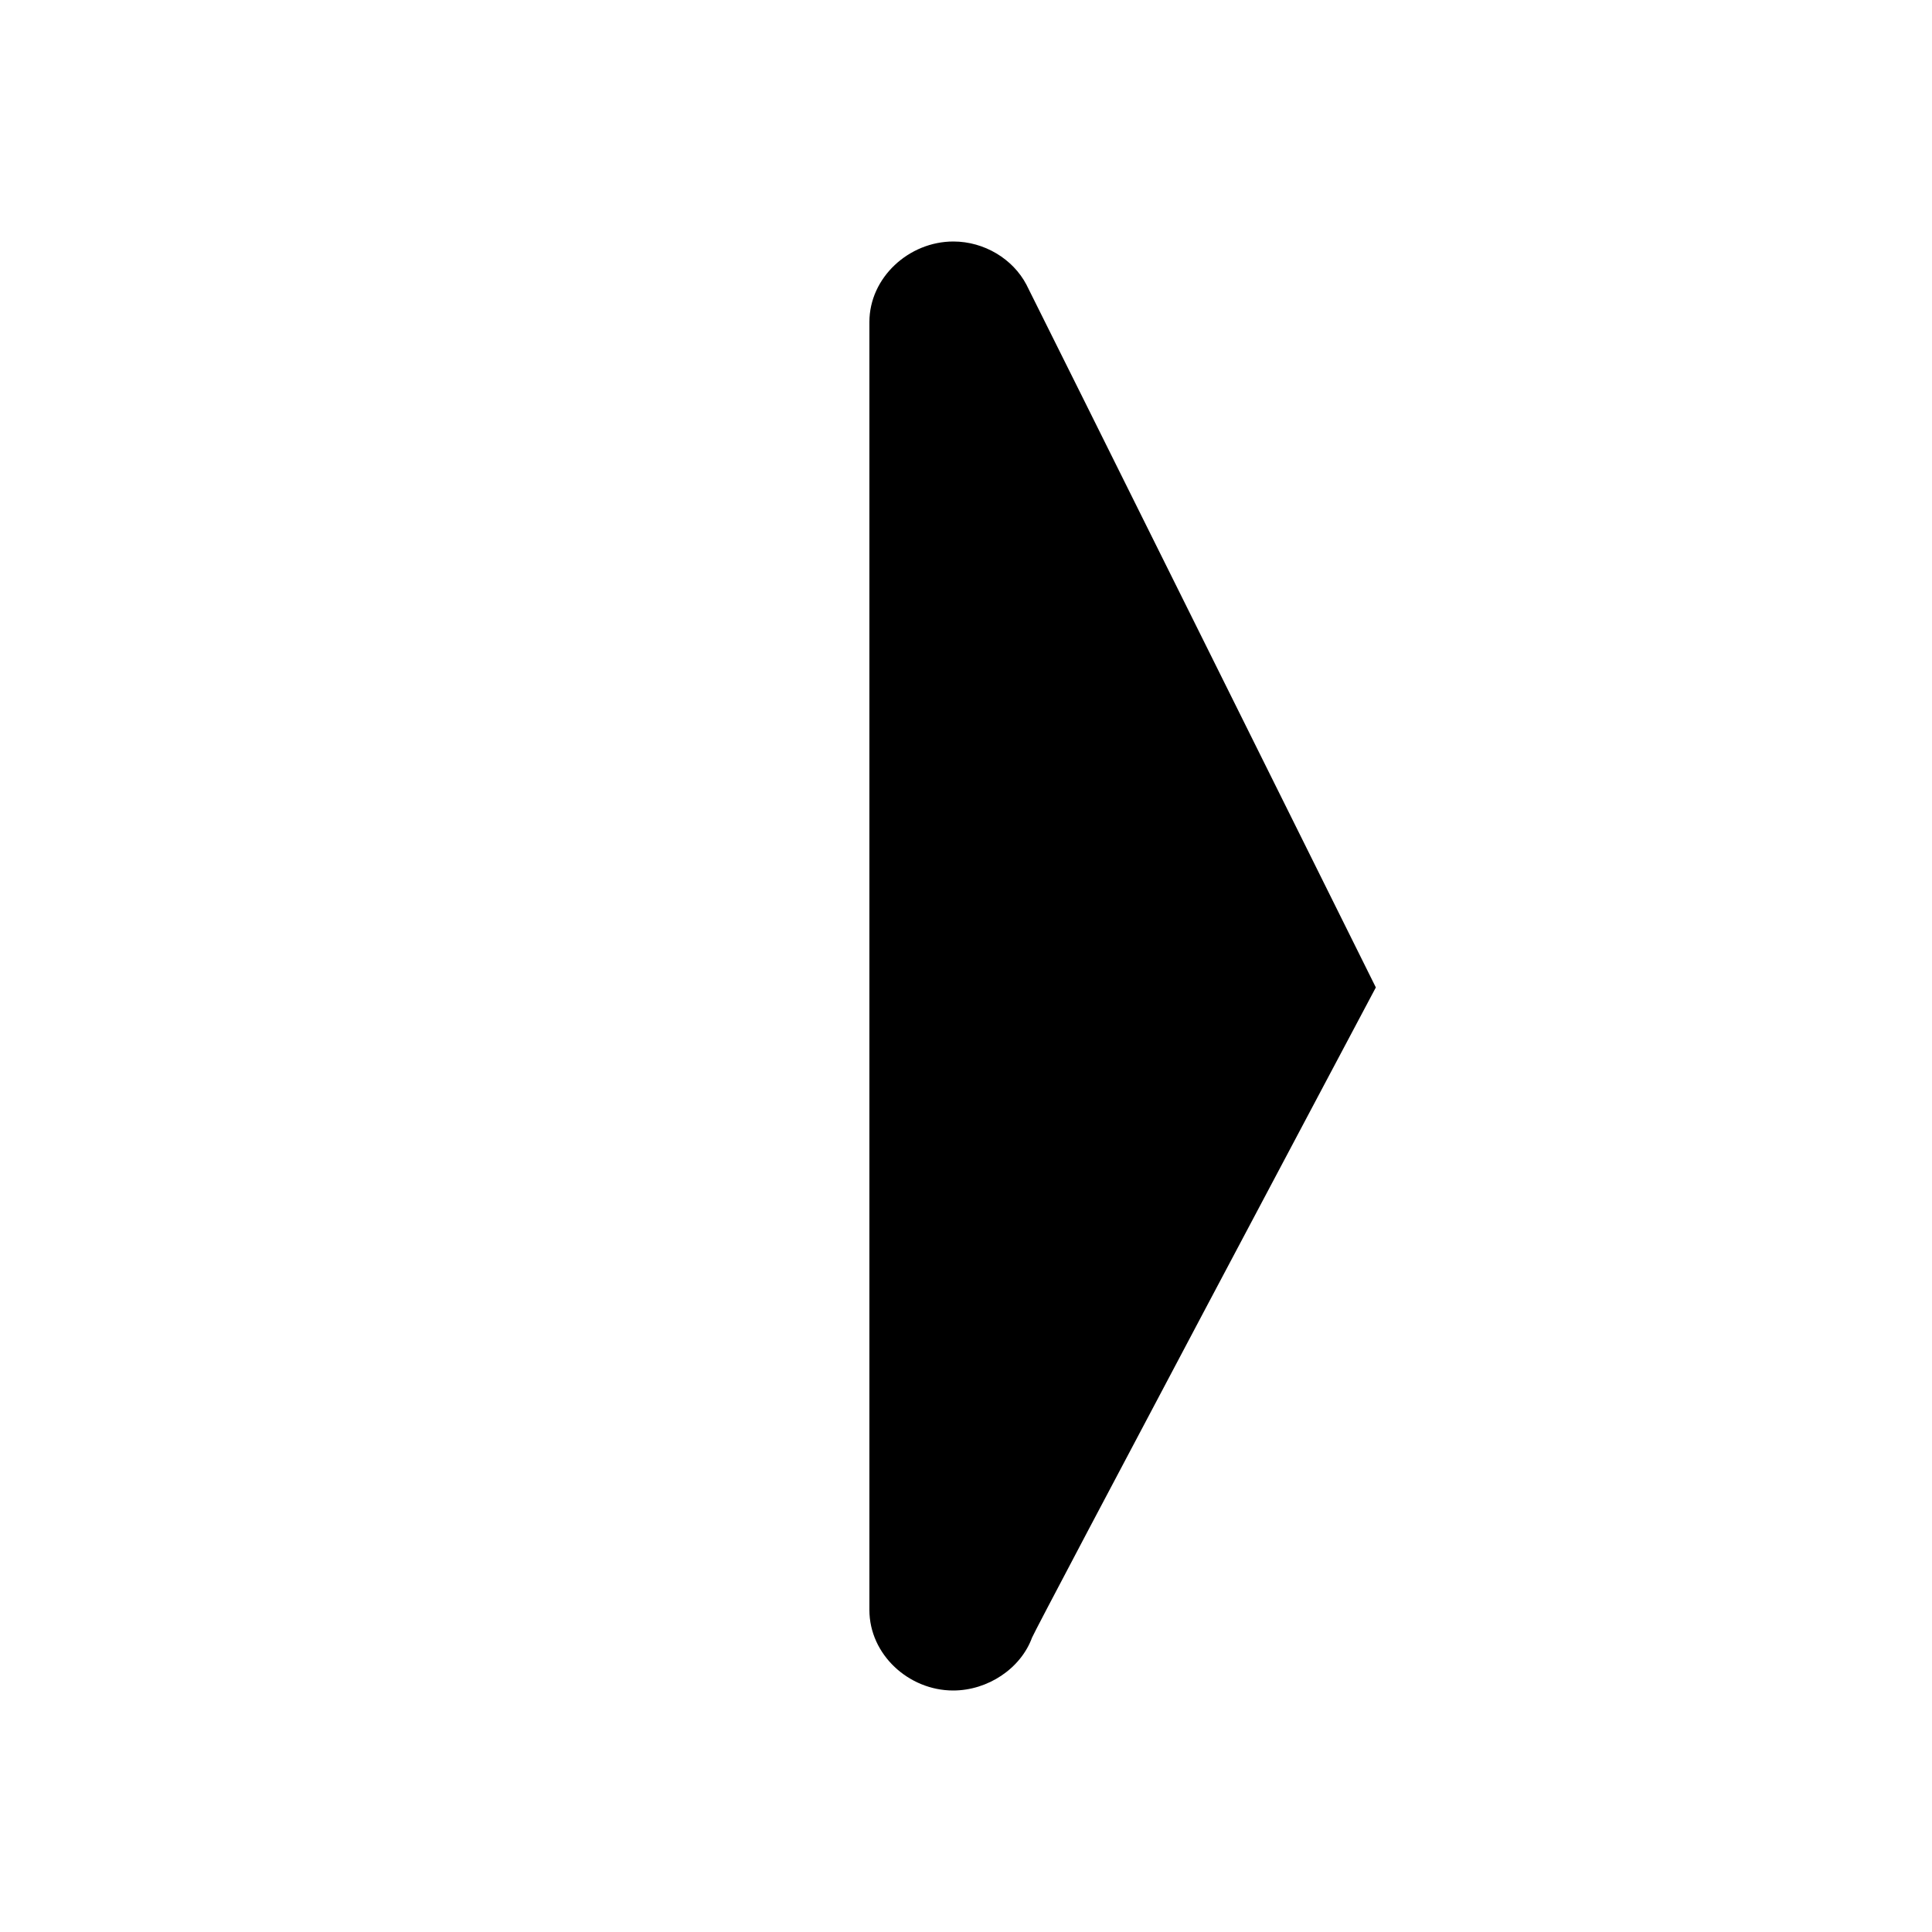
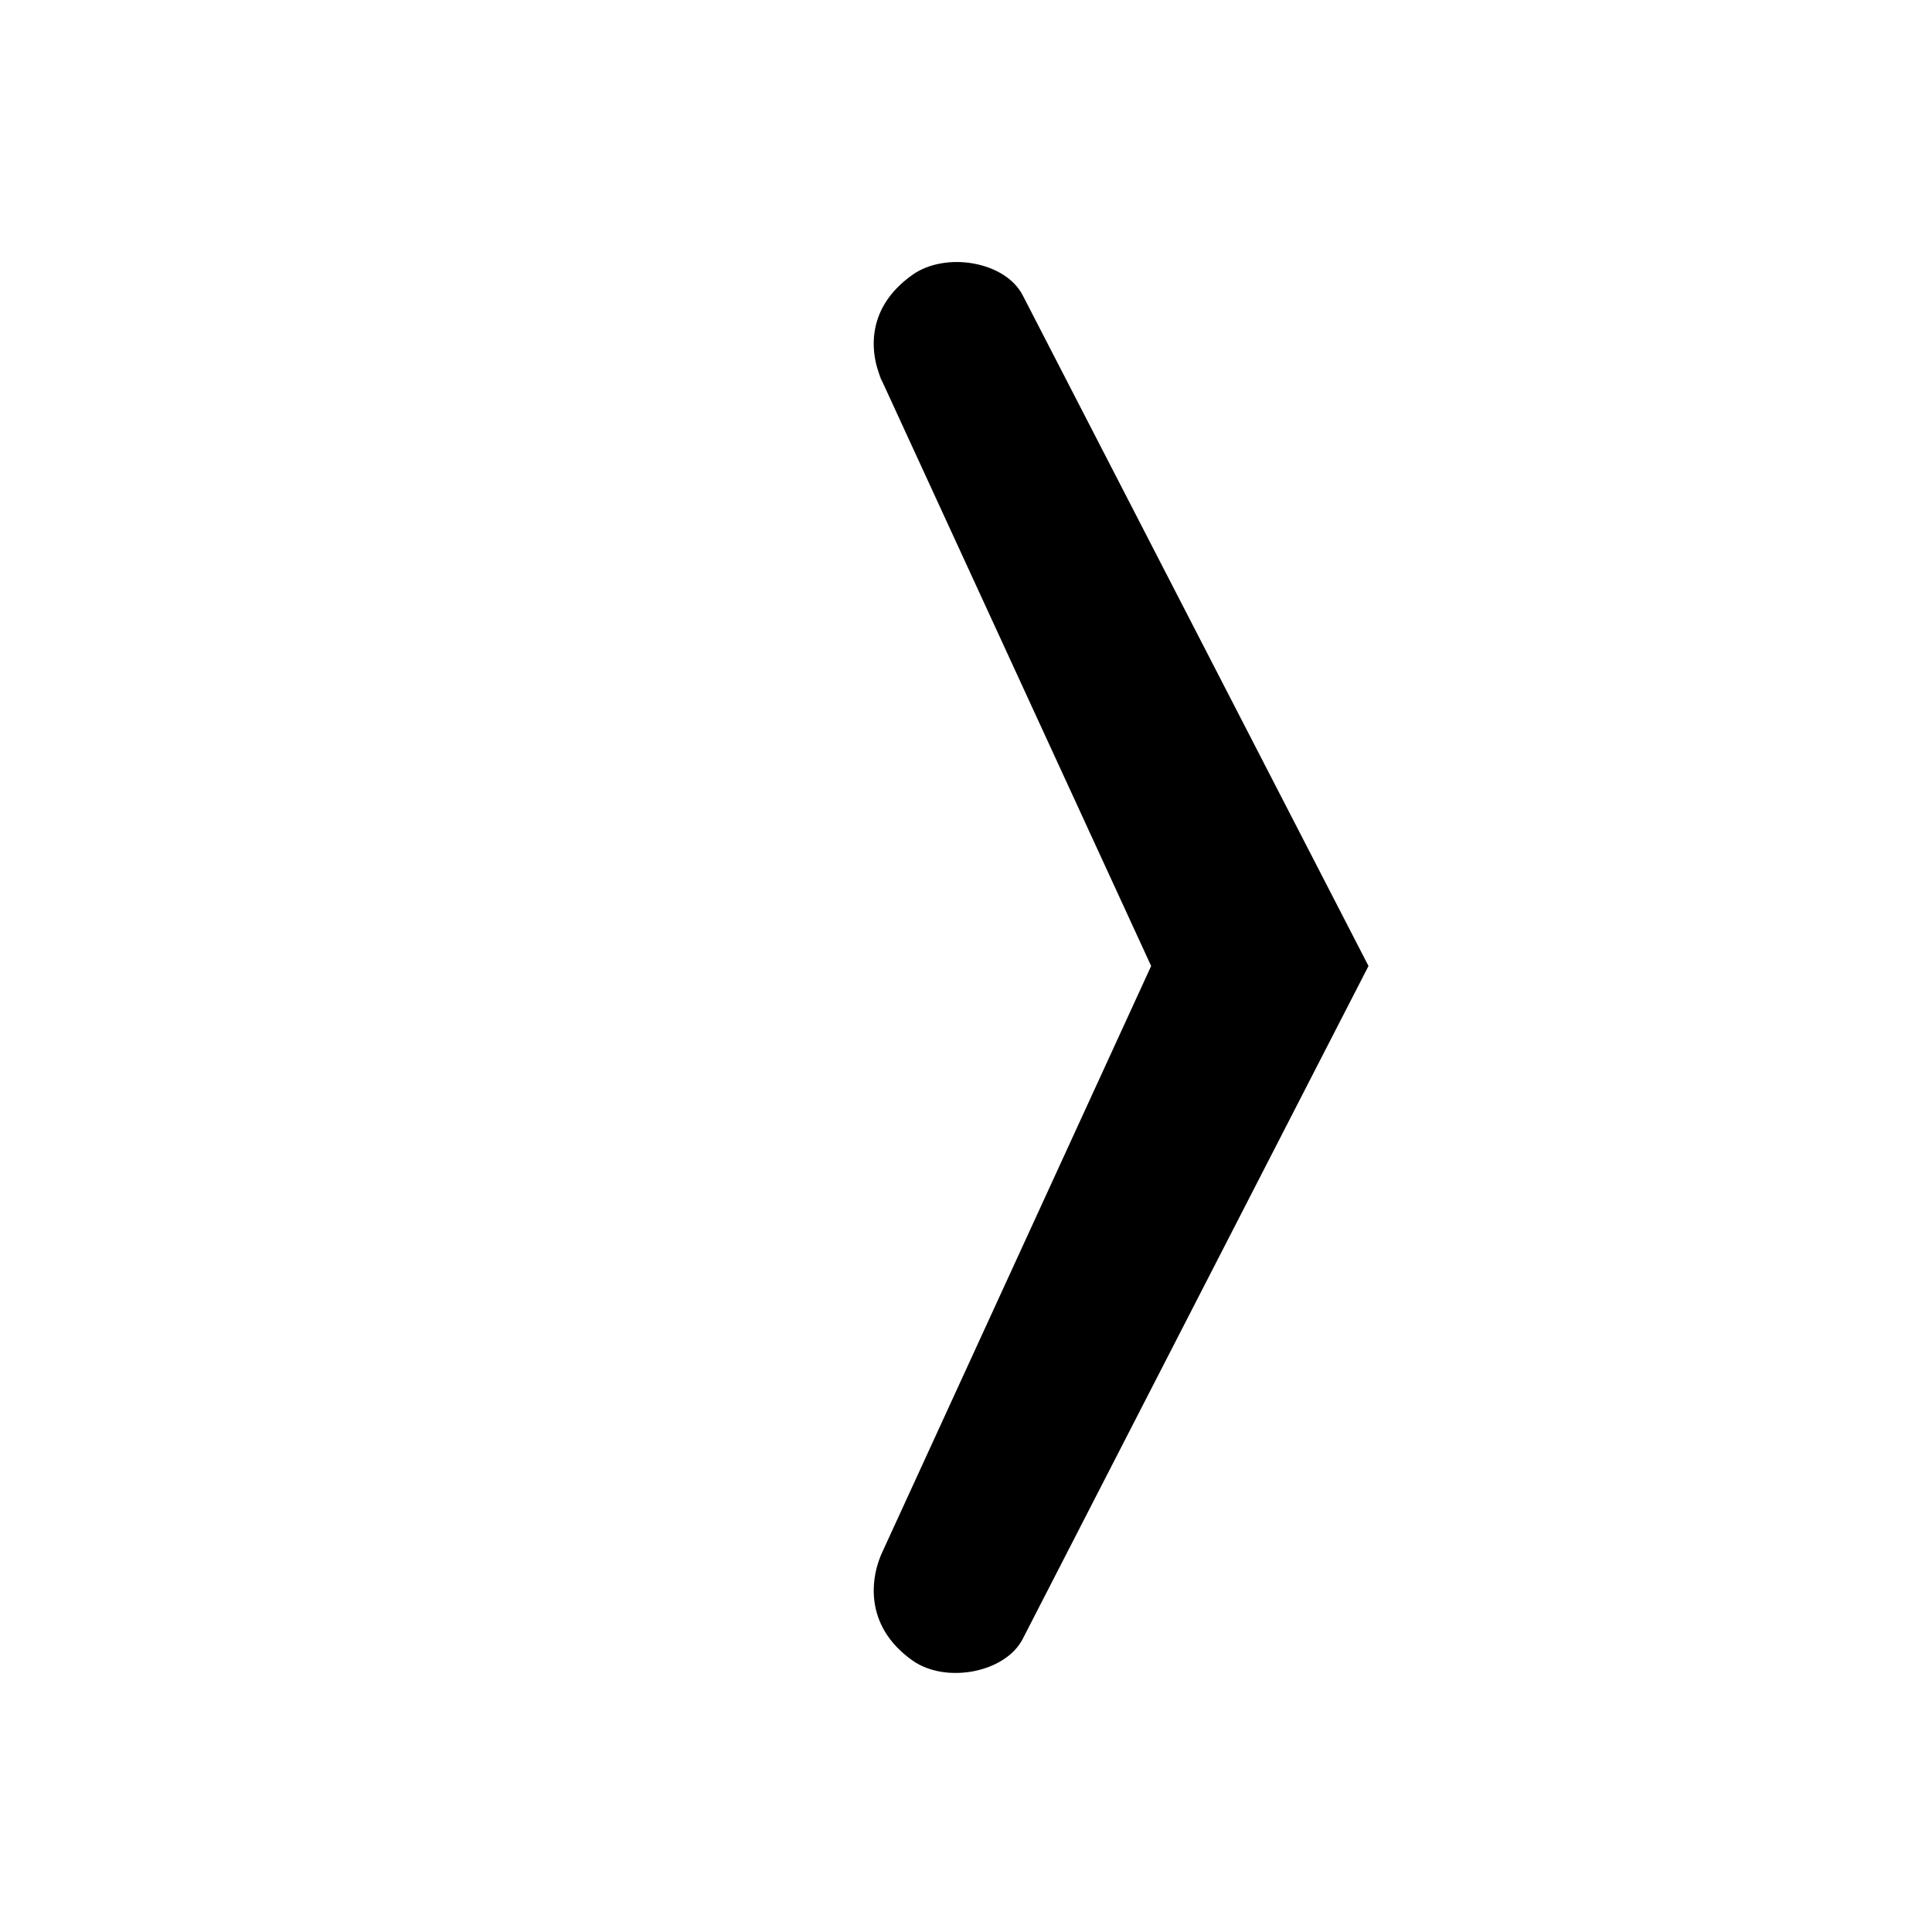
<svg xmlns="http://www.w3.org/2000/svg" version="1.0" viewBox="-15 -10 120 120">
-   <path d="M39 90V10c0-2.761 2.454-5 5.215-5 1.922 0 3.698 1.085 4.535 2.675.365.695 21.706 43.656 21.706 43.656S49.296 91.183 49.1 91.719C48.399 93.634 46.359 95 44.202 95 41.44 95 39 92.762 39 90z" />
+   <path d="M39.837 13.807l-.277-.603c.078.21.174.407.277.603zM39.56 87.07l.277-.603-.277.603z" />
+   <path d="M39.56 87.07l.277-.603" />
+   <path d="M48.53 8.356c-1.073-2.117-4.791-2.753-6.862-1.282-3.07 2.181-2.598 5.143-1.818 6.733L56.5 50 39.851 86.296c-.781 1.59-1.252 4.655 1.818 6.836 2.071 1.471 5.789.766 6.862-1.351L70 50 48.53 8.356z" />
</svg>
